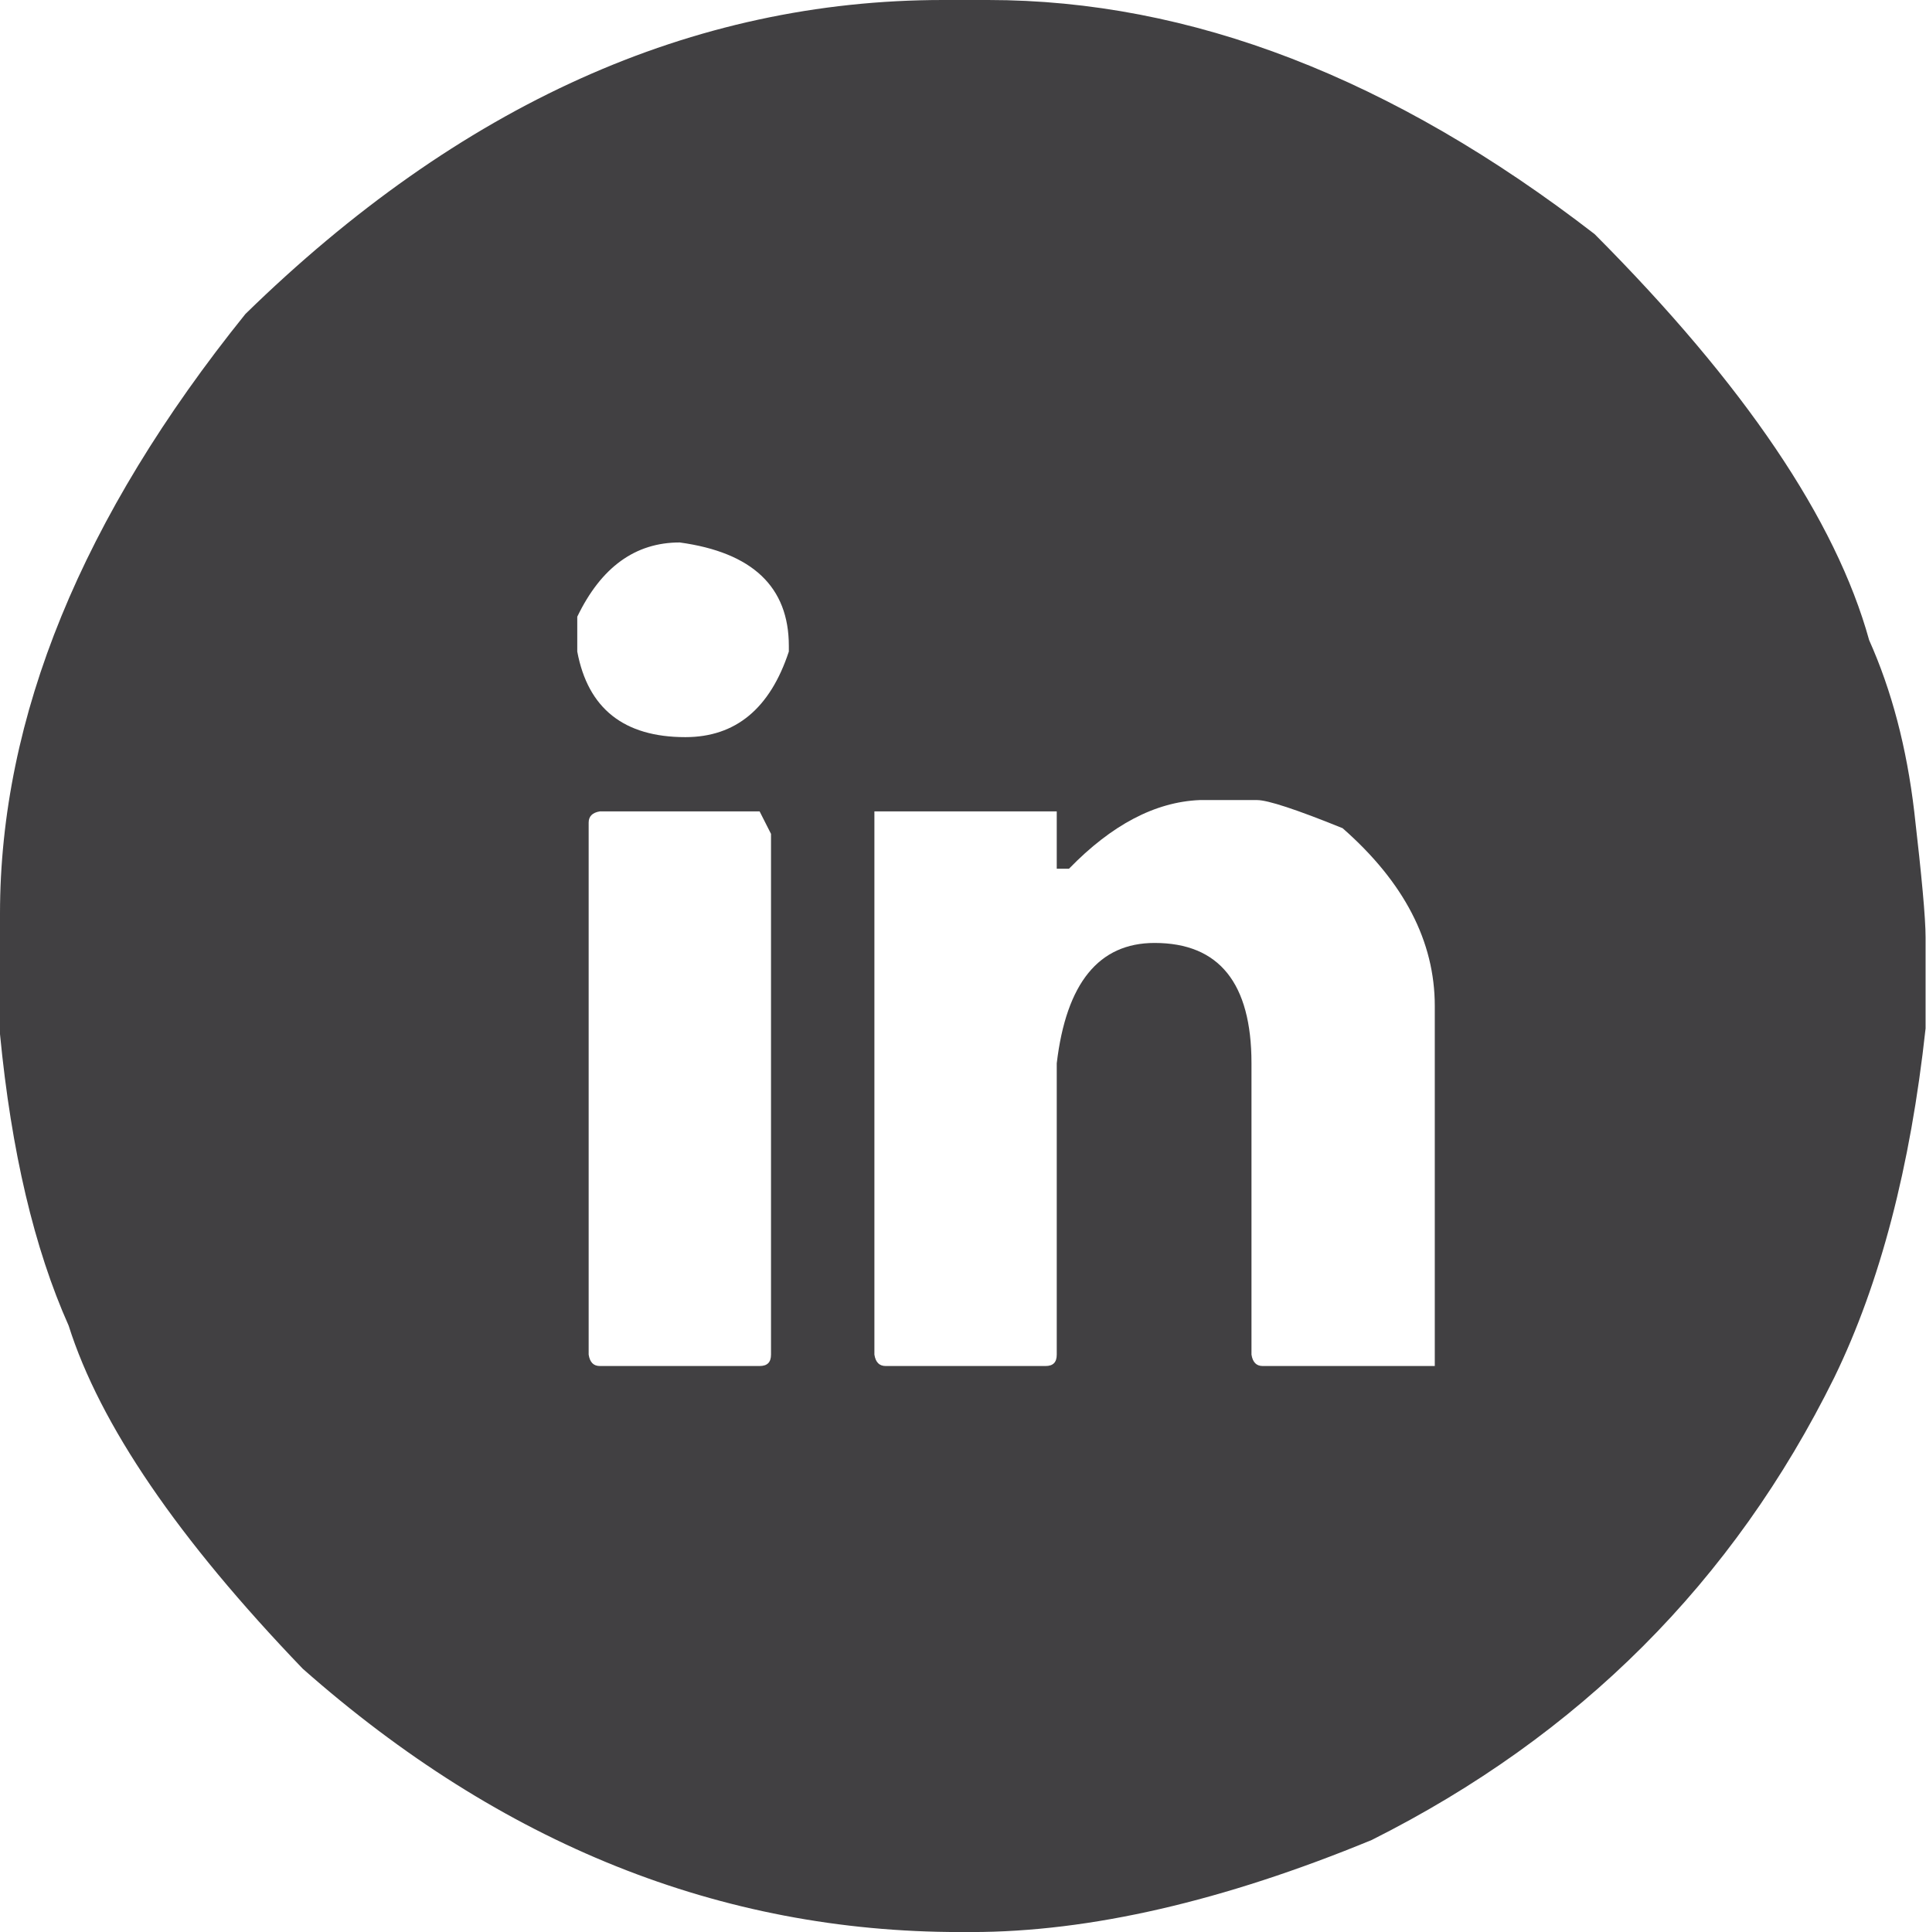
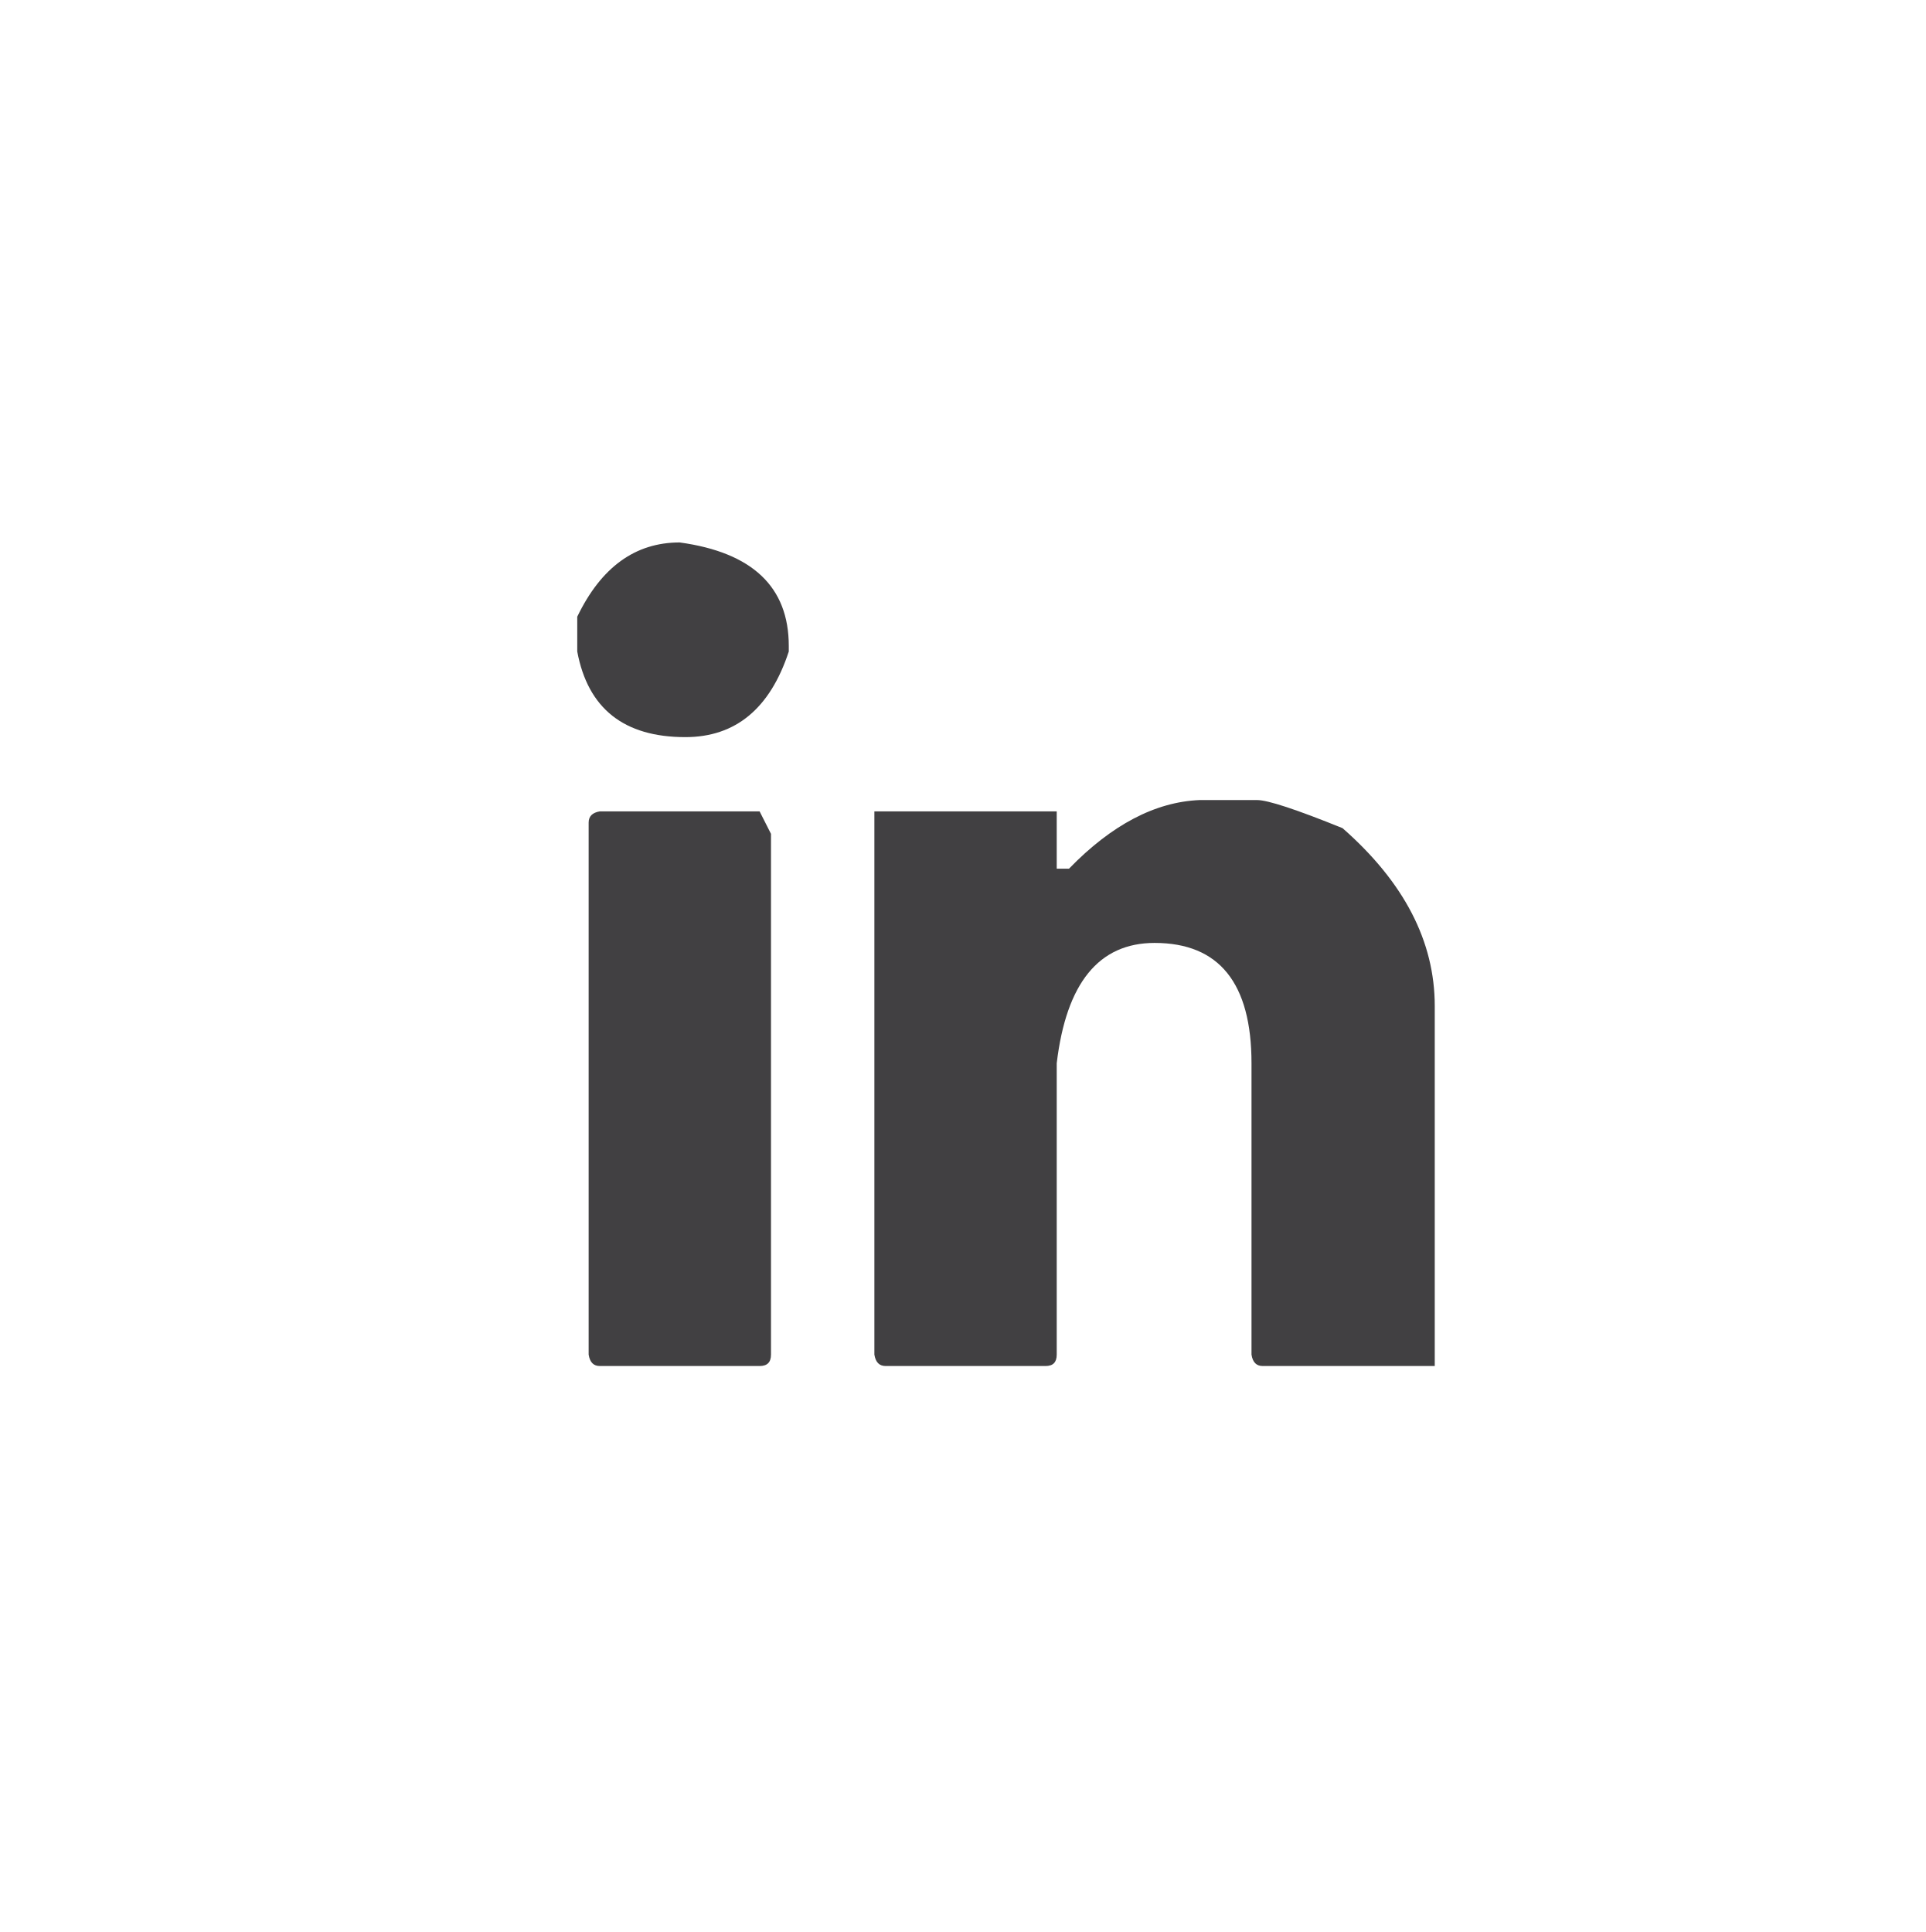
- <svg xmlns="http://www.w3.org/2000/svg" version="1.1" id="Layer_1" x="0px" y="0px" width="44.604px" height="44.758px" viewBox="0 0 44.604 44.758" enable-background="new 0 0 44.604 44.758" xml:space="preserve">
-   <path fill="#414042" d="M21.847,0h1.042c4.69,0,9.373,1.809,14.05,5.424c3.47,3.484,5.587,6.619,6.359,9.406  c0.521,1.164,0.87,2.49,1.045,3.977c0.172,1.489,0.262,2.458,0.262,2.908v1.176v0.935c-0.35,3.21-1.053,5.902-2.113,8.082  c-2.339,4.735-5.909,8.305-10.716,10.718c-3.441,1.419-6.534,2.133-9.277,2.133h-0.262c-5.547,0-10.62-2.033-15.224-6.1  c-2.888-3.006-4.697-5.654-5.423-7.949C0.793,28.924,0.262,26.673,0,23.958v-2.788c0-4.559,1.896-9.191,5.685-13.896  C10.65,2.425,16.037,0,21.847,0z M13.372,14.287v0.807c0.247,1.322,1.083,1.983,2.504,1.983c1.162,0,1.962-0.661,2.397-1.983v-0.13  c0-1.367-0.844-2.166-2.528-2.397C14.715,12.567,13.926,13.139,13.372,14.287z M13.636,19.056v12.326  c0.028,0.179,0.113,0.264,0.26,0.264h3.7c0.177,0,0.264-0.085,0.264-0.264V19.318l-0.264-0.521h-3.7  C13.721,18.825,13.636,18.914,13.636,19.056z M24.763,20.125h-0.284v-1.328h-4.224v12.585c0.028,0.179,0.115,0.264,0.262,0.264  h3.703c0.174,0,0.259-0.085,0.259-0.264v-6.749c0.22-1.857,0.974-2.788,2.266-2.788c1.496,0,2.245,0.931,2.245,2.788v6.749  c0.028,0.179,0.115,0.264,0.26,0.264h3.986v-8.341c0-1.495-0.71-2.868-2.136-4.119c-1.072-0.434-1.733-0.651-1.98-0.651h-1.331  C26.759,18.578,25.75,19.109,24.763,20.125z" />
+ <svg xmlns="http://www.w3.org/2000/svg" version="1.1" id="Layer_1" x="0px" y="0px" width="44.604px" height="44.759px" viewBox="0 0 44.604 44.759" enable-background="new 0 0 44.604 44.759" xml:space="preserve">
+   <path fill="#414042" d="M13.372,14.287v0.807c0.247,1.322,1.083,1.983,2.504,1.983c1.162,0,1.962-0.661,2.396-1.983v-0.13  c0-1.367-0.844-2.166-2.527-2.397C14.715,12.567,13.926,13.139,13.372,14.287z M13.636,19.056v12.326  c0.028,0.179,0.113,0.265,0.26,0.265h3.7c0.177,0,0.264-0.086,0.264-0.265V19.318l-0.264-0.521h-3.7  C13.721,18.825,13.636,18.914,13.636,19.056z M24.763,20.125h-0.284v-1.328h-4.224v12.585c0.028,0.179,0.115,0.265,0.262,0.265  h3.703c0.174,0,0.259-0.086,0.259-0.265v-6.749c0.221-1.857,0.975-2.788,2.267-2.788c1.496,0,2.245,0.931,2.245,2.788v6.749  c0.027,0.179,0.114,0.265,0.26,0.265h3.985v-8.342c0-1.495-0.71-2.868-2.136-4.119c-1.072-0.434-1.732-0.651-1.979-0.651h-1.331  C26.759,18.578,25.75,19.109,24.763,20.125z" />
</svg>
